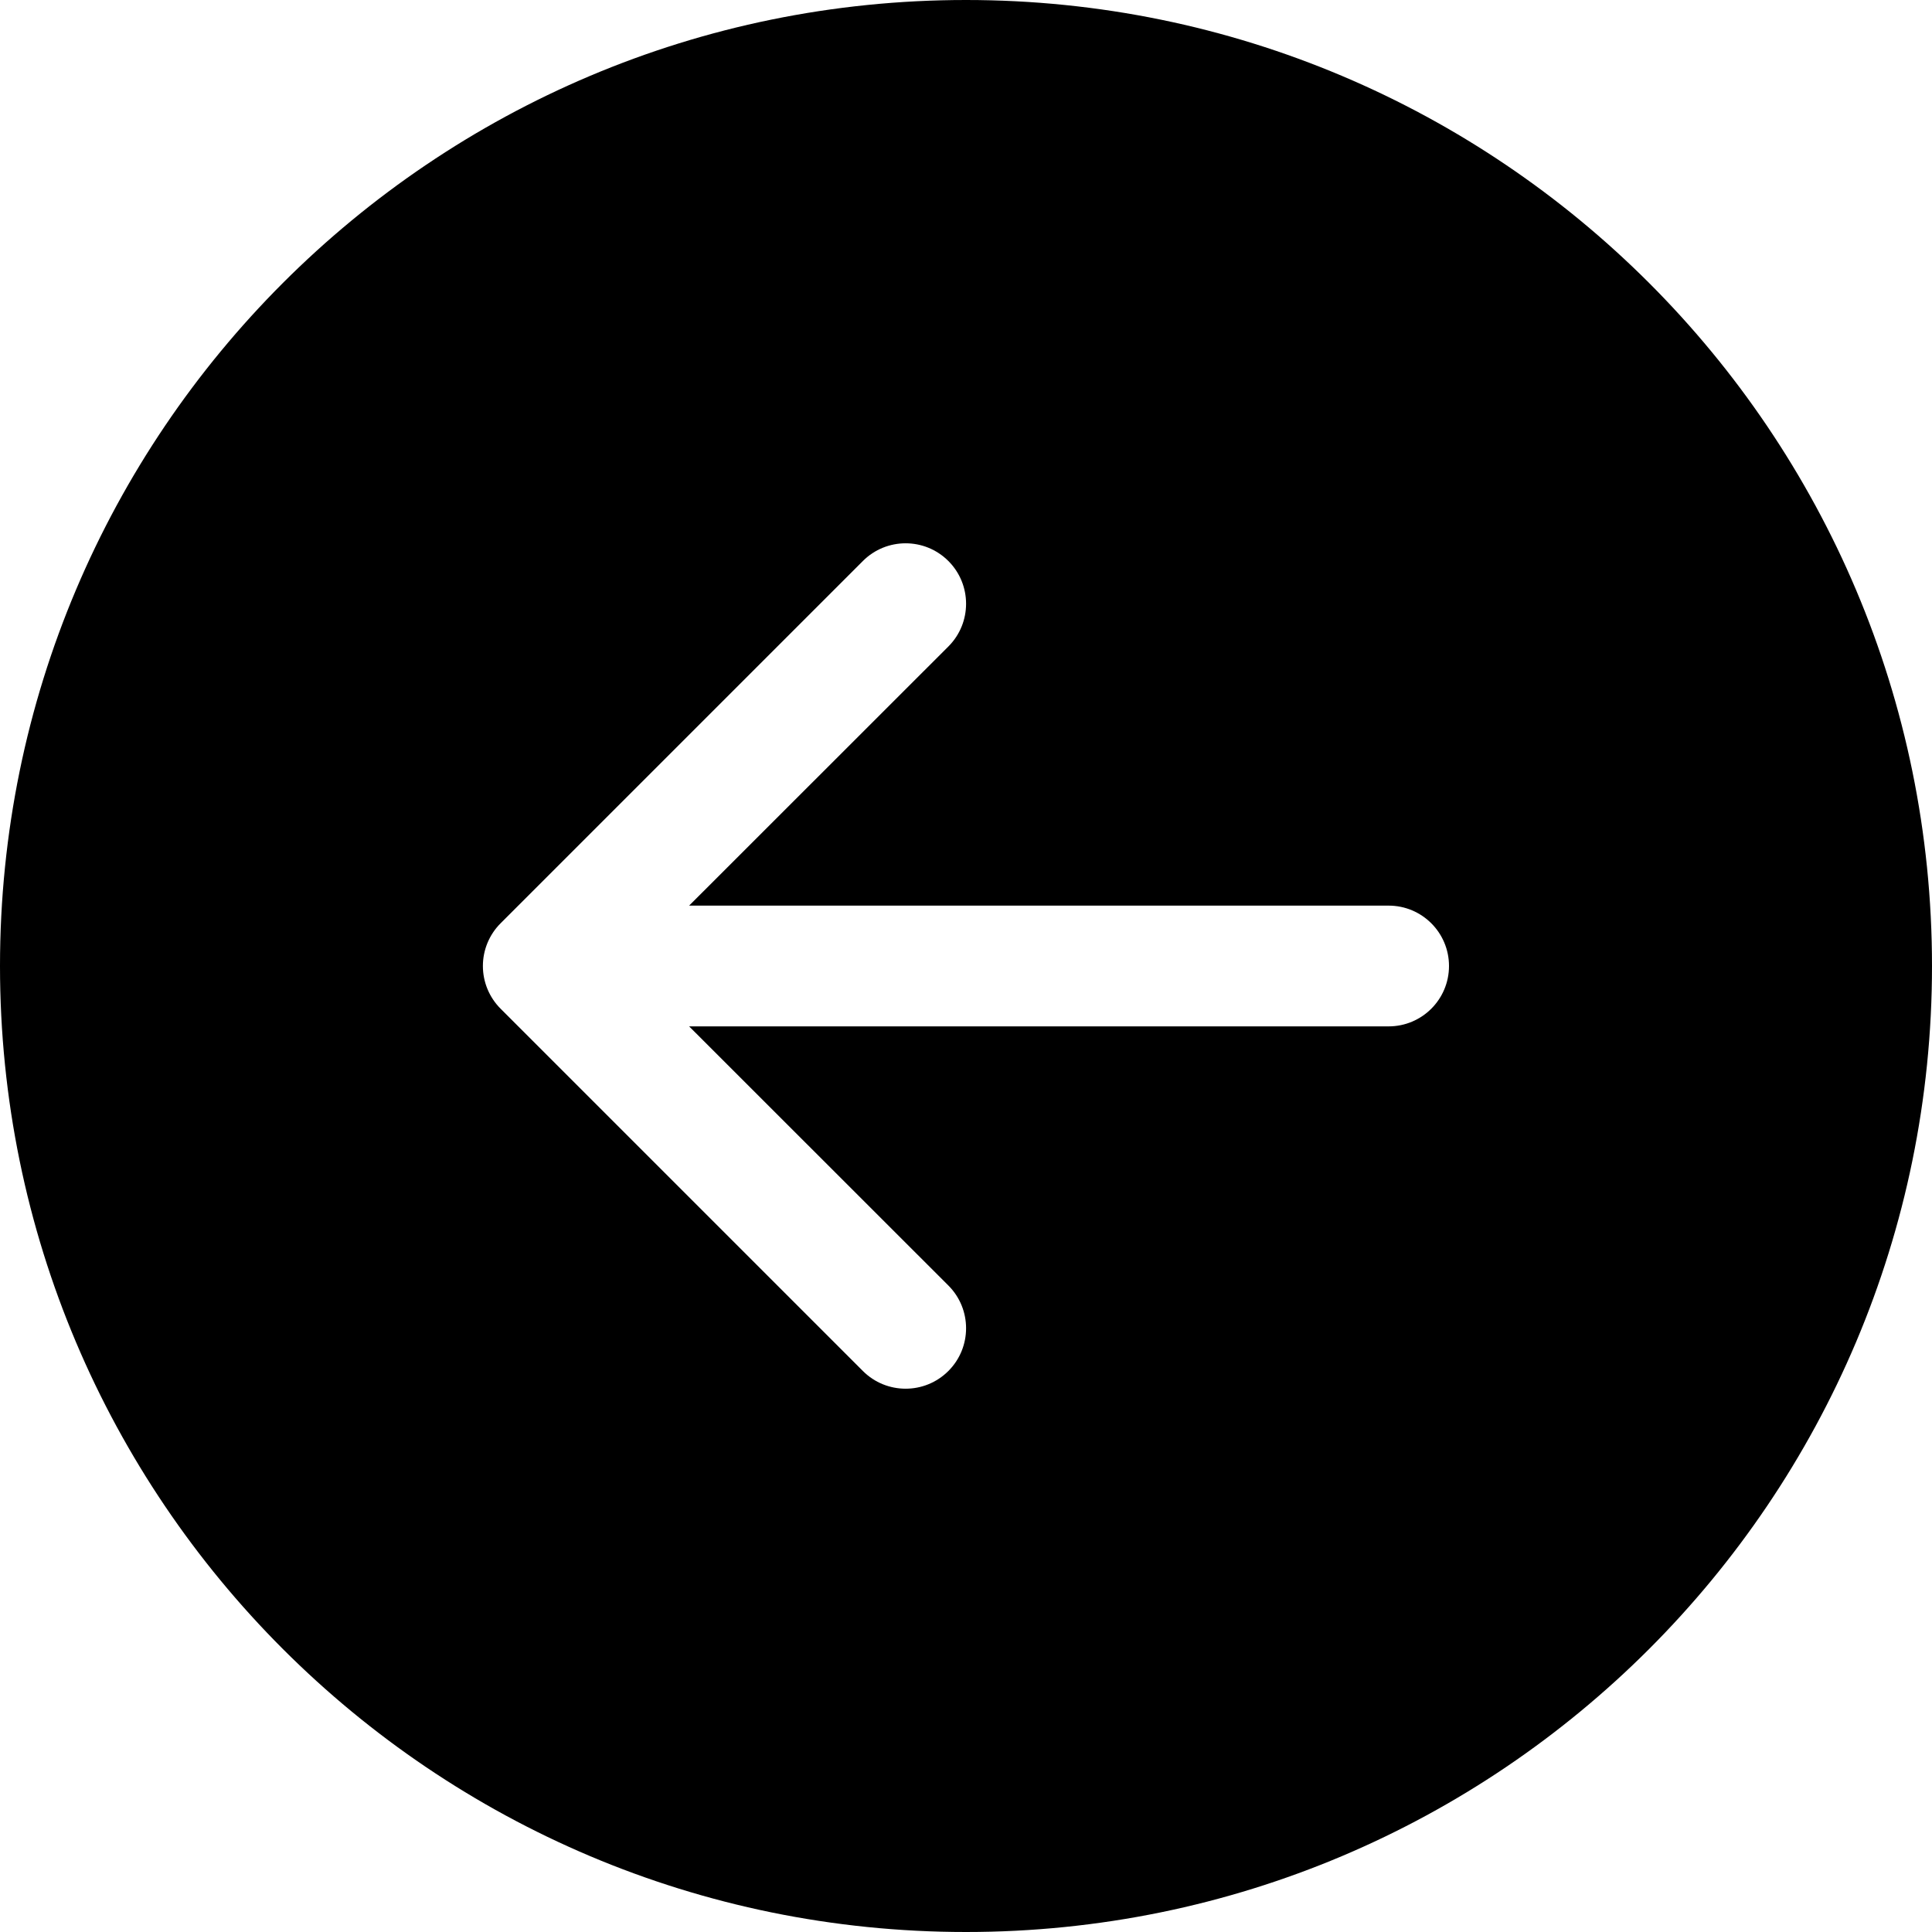
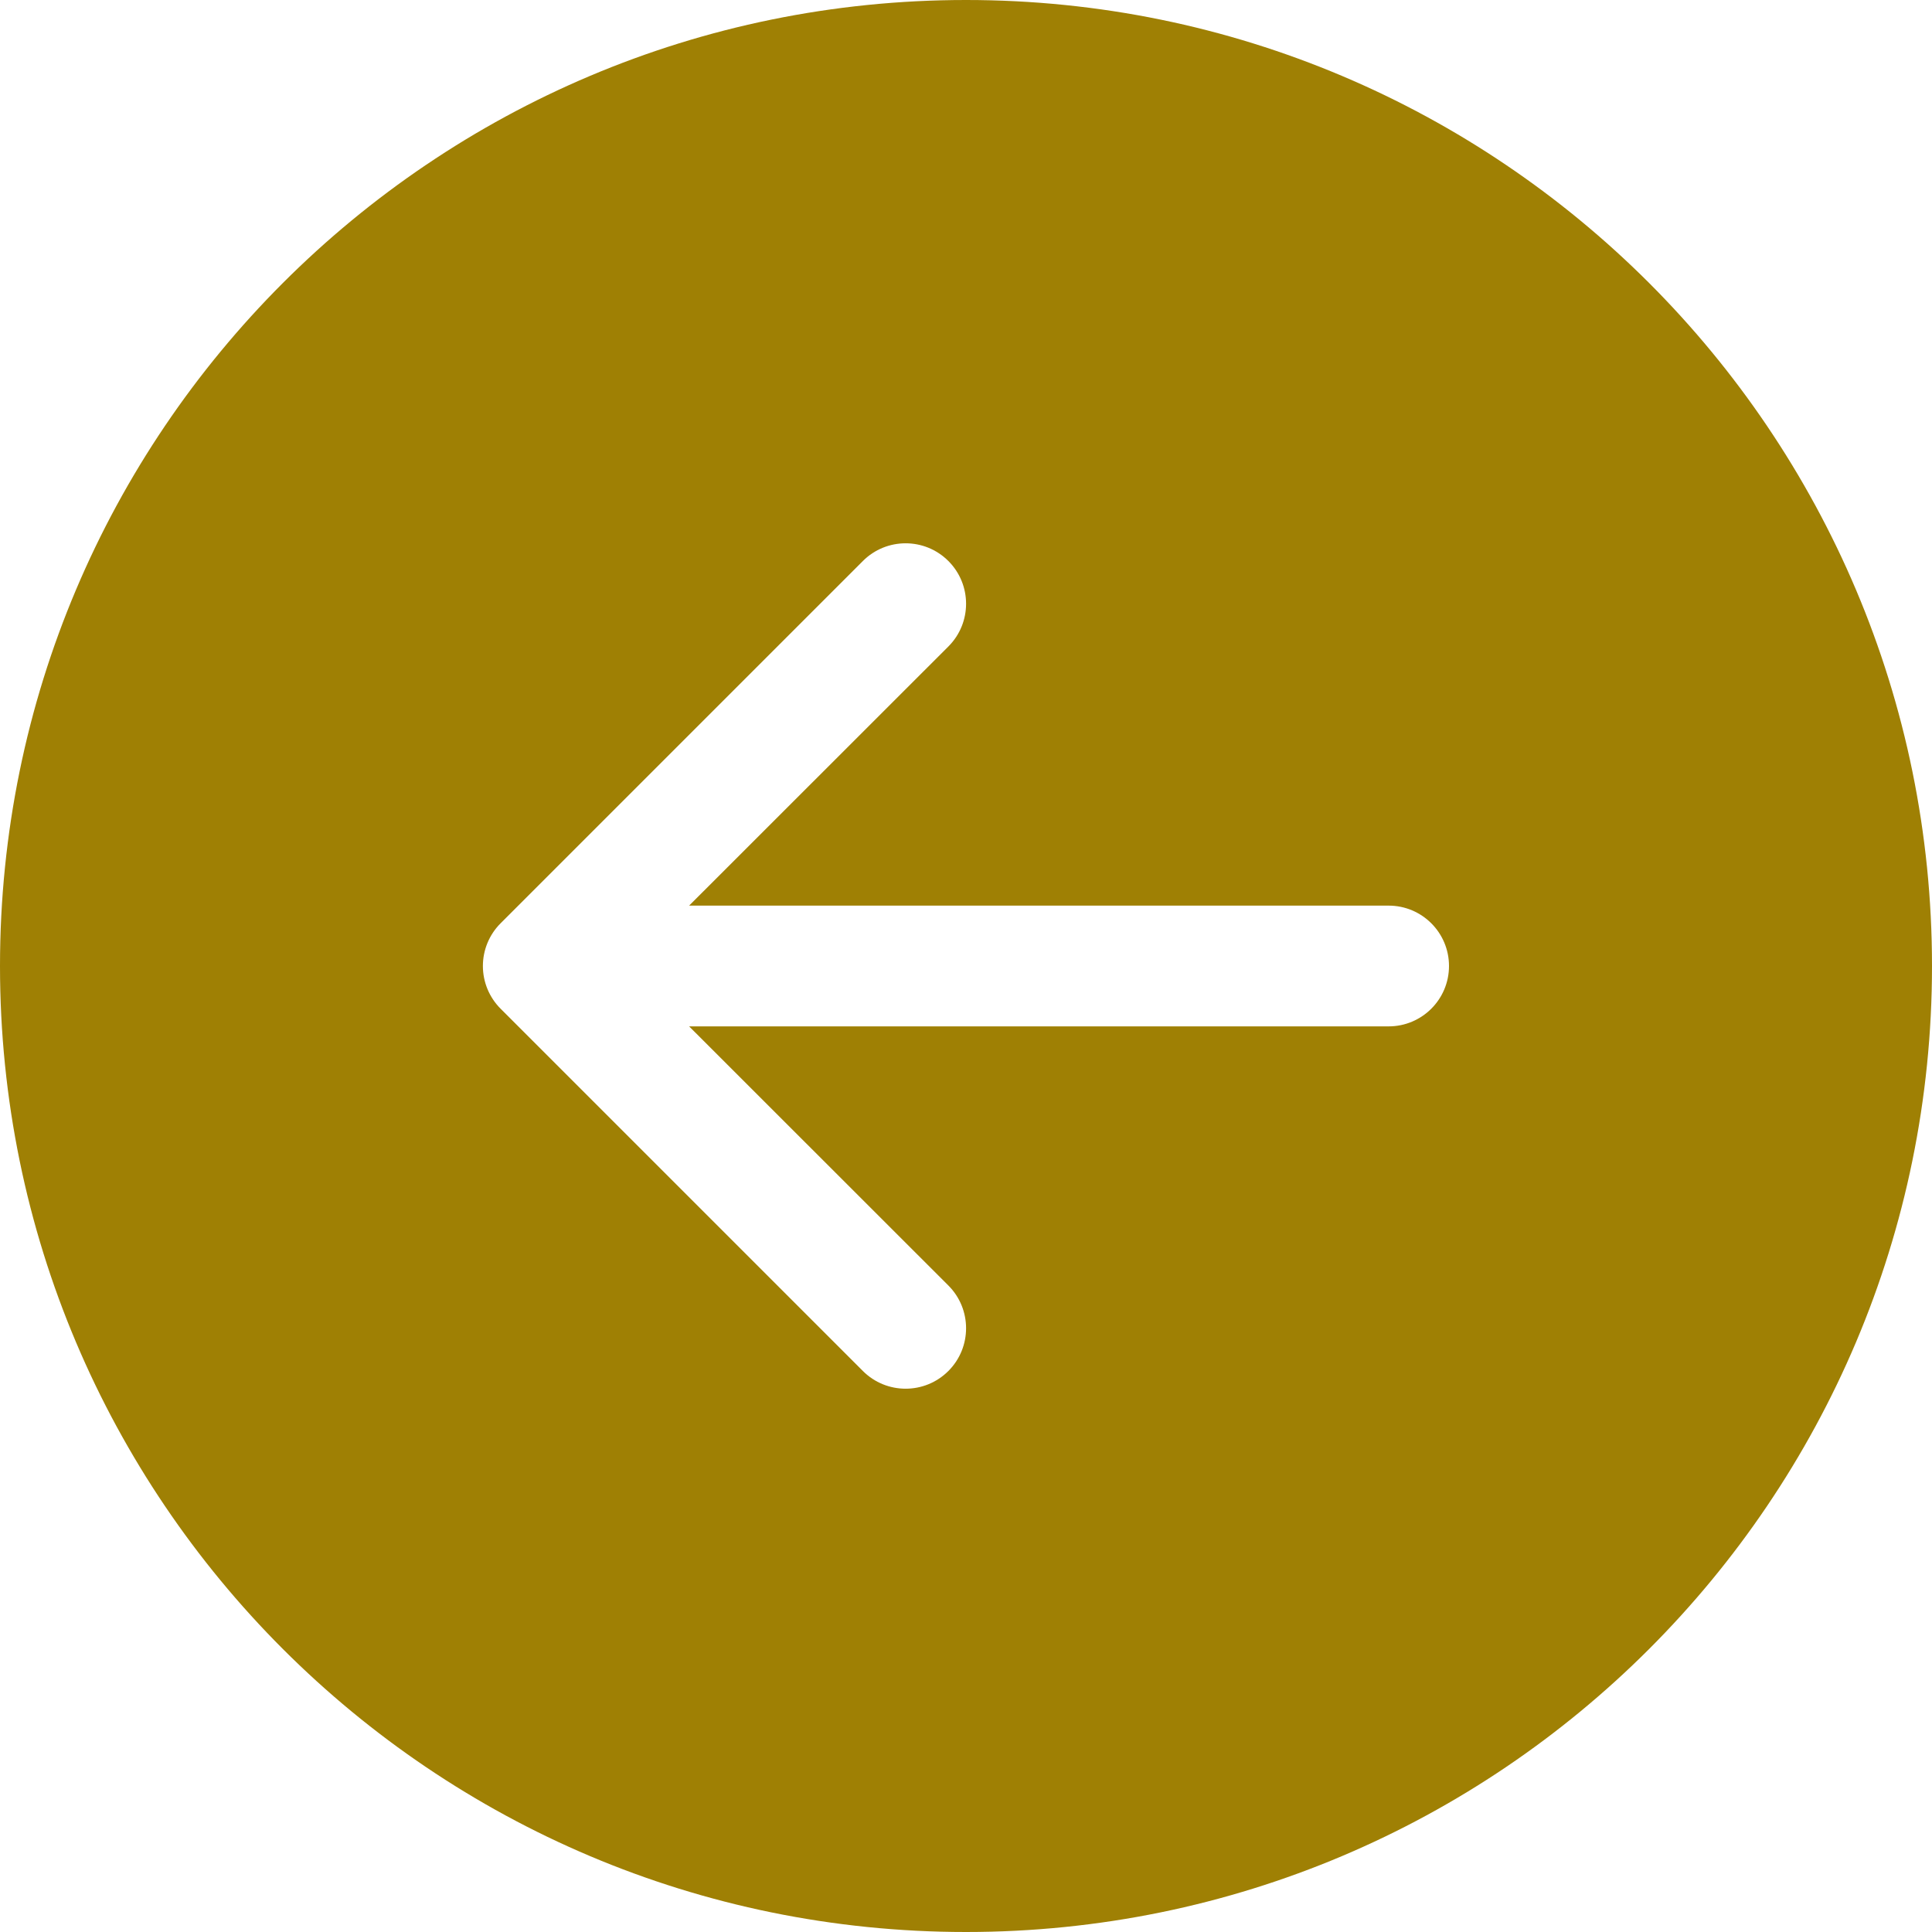
- <svg xmlns="http://www.w3.org/2000/svg" width="16" height="16" fill="currentColor" class="bi bi-arrow-left-circle-fill" viewBox="0 0 16 16">
+ <svg xmlns="http://www.w3.org/2000/svg" width="16" height="16" fill="#9f8004" class="bi bi-arrow-left-circle-fill" viewBox="0 0 16 16">
  <path d="M8 0a8 8 0 1 0 0 16A8 8 0 0 0 8 0m3.5 7.5a.5.5 0 0 1 0 1H5.707l2.147 2.146a.5.5 0 0 1-.708.708l-3-3a.5.5 0 0 1 0-.708l3-3a.5.5 0 1 1 .708.708L5.707 7.5z" />
</svg>
